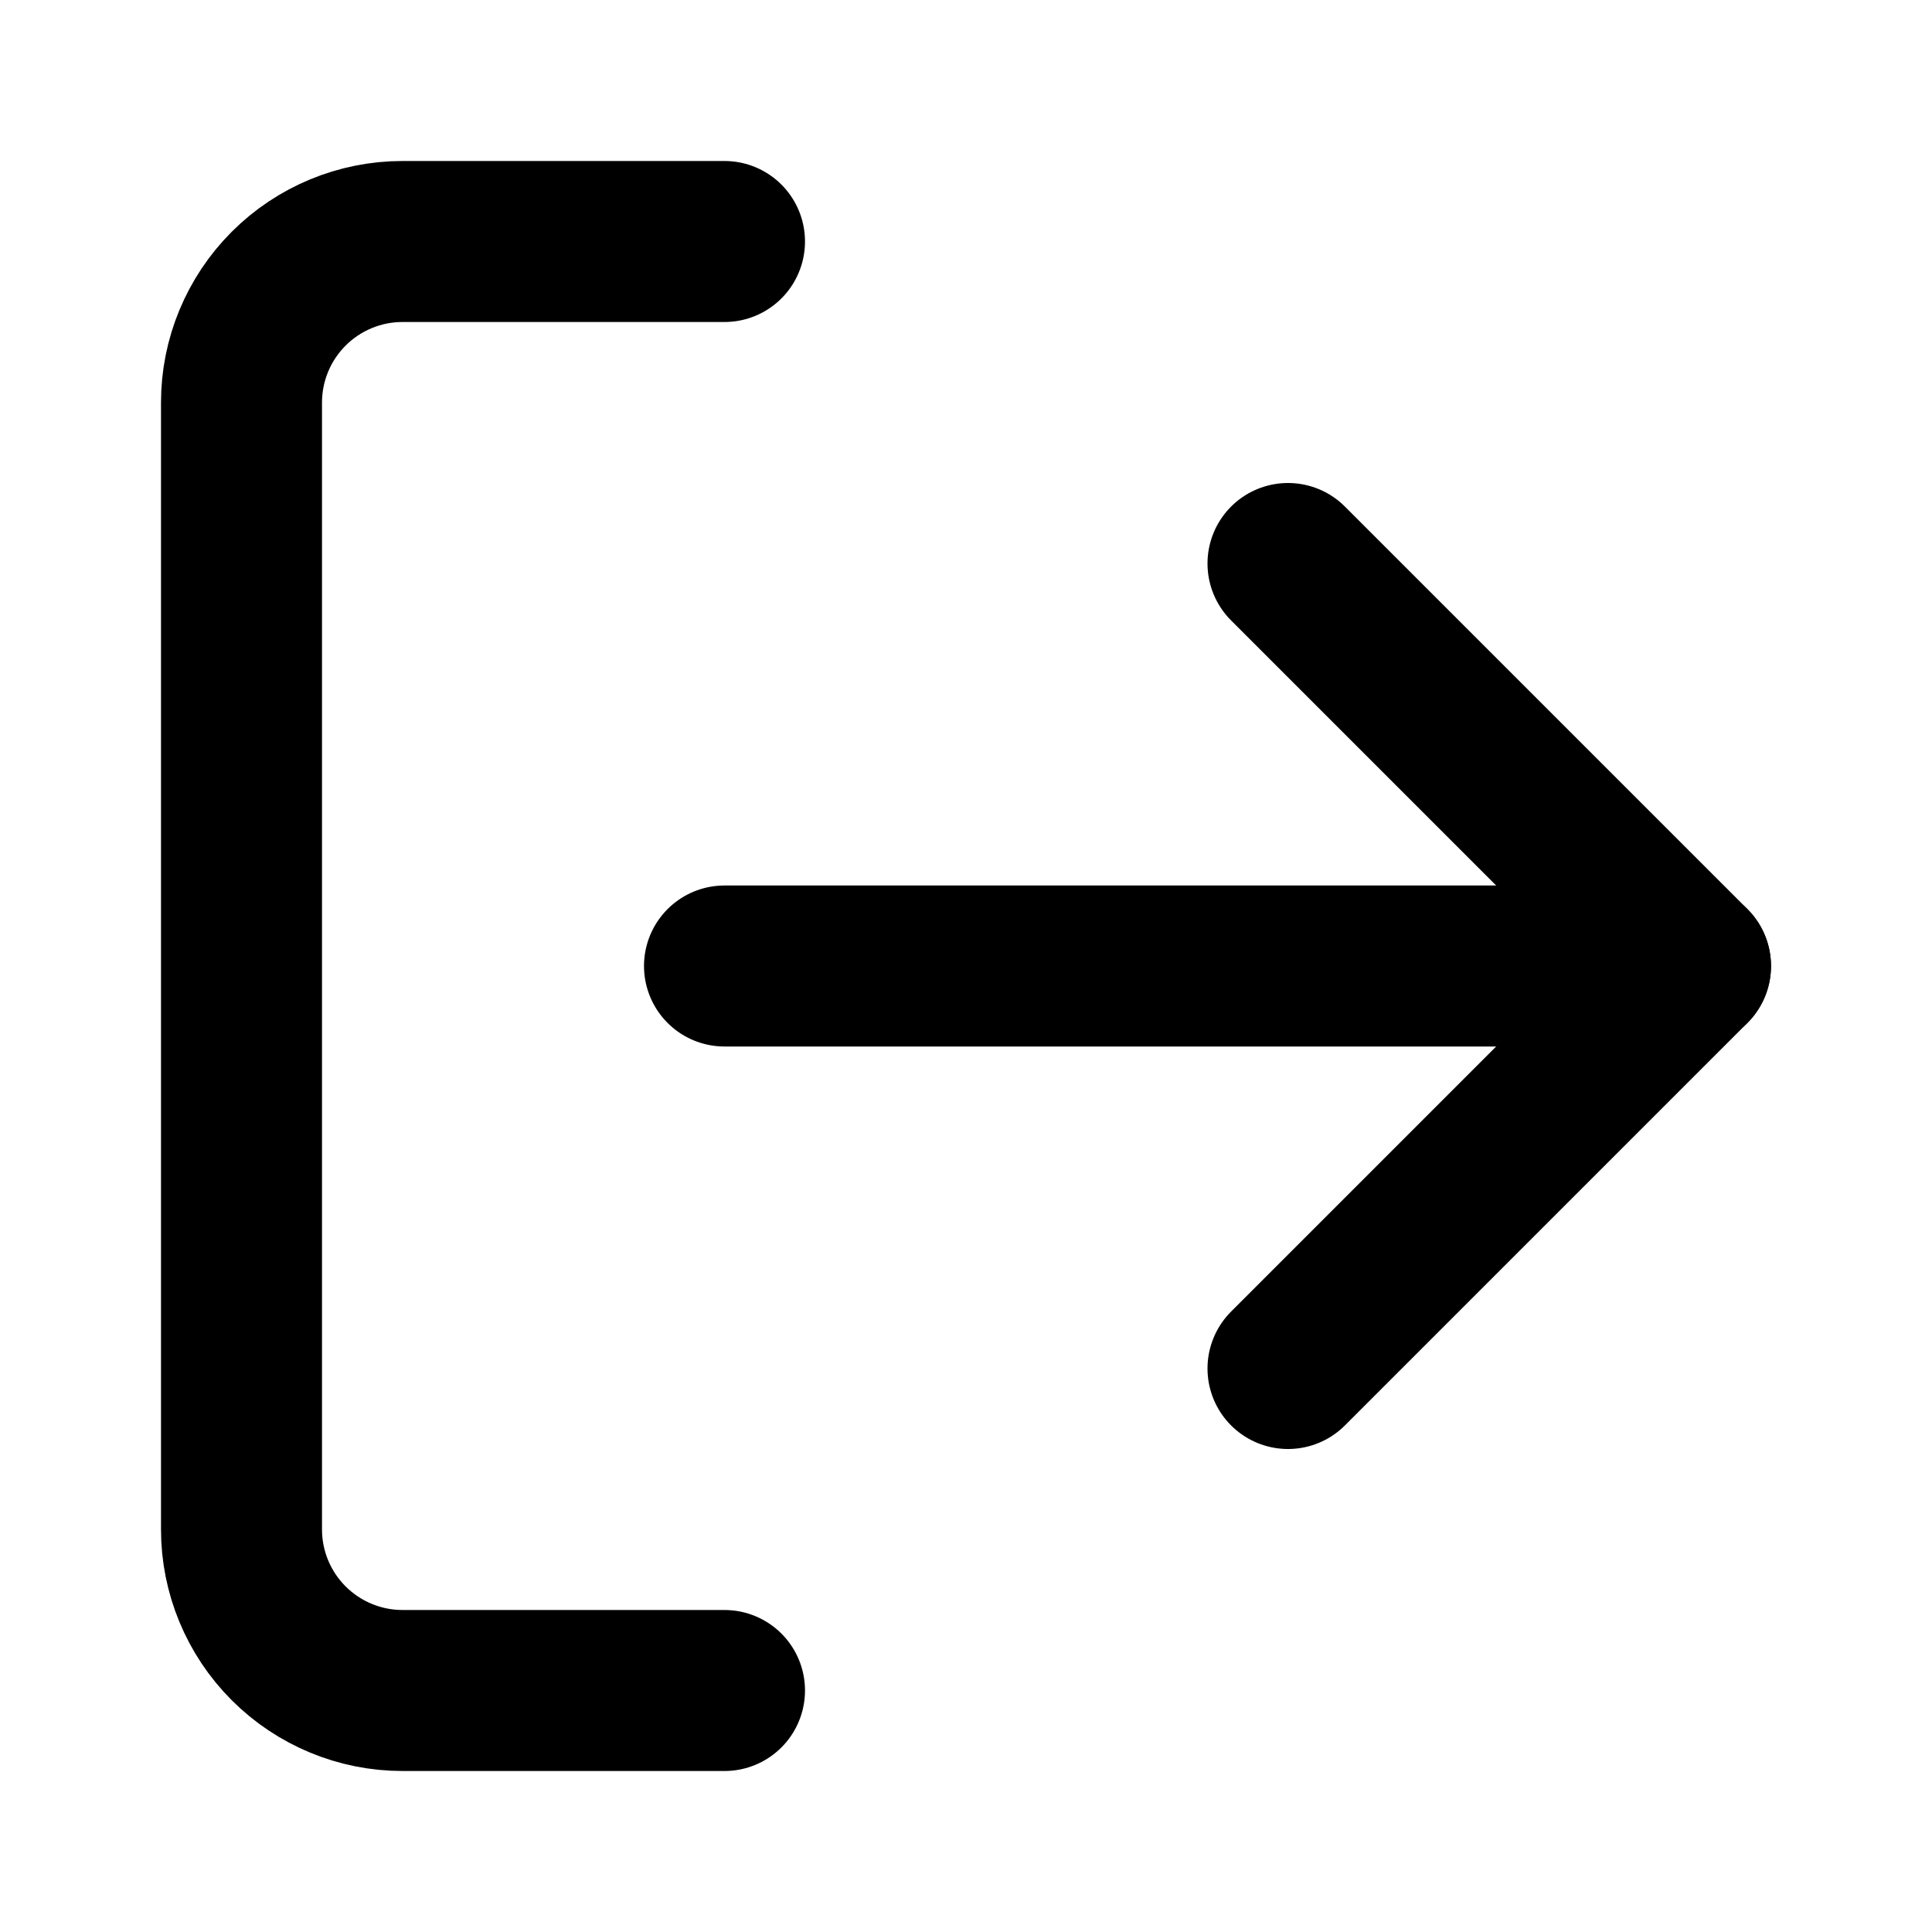
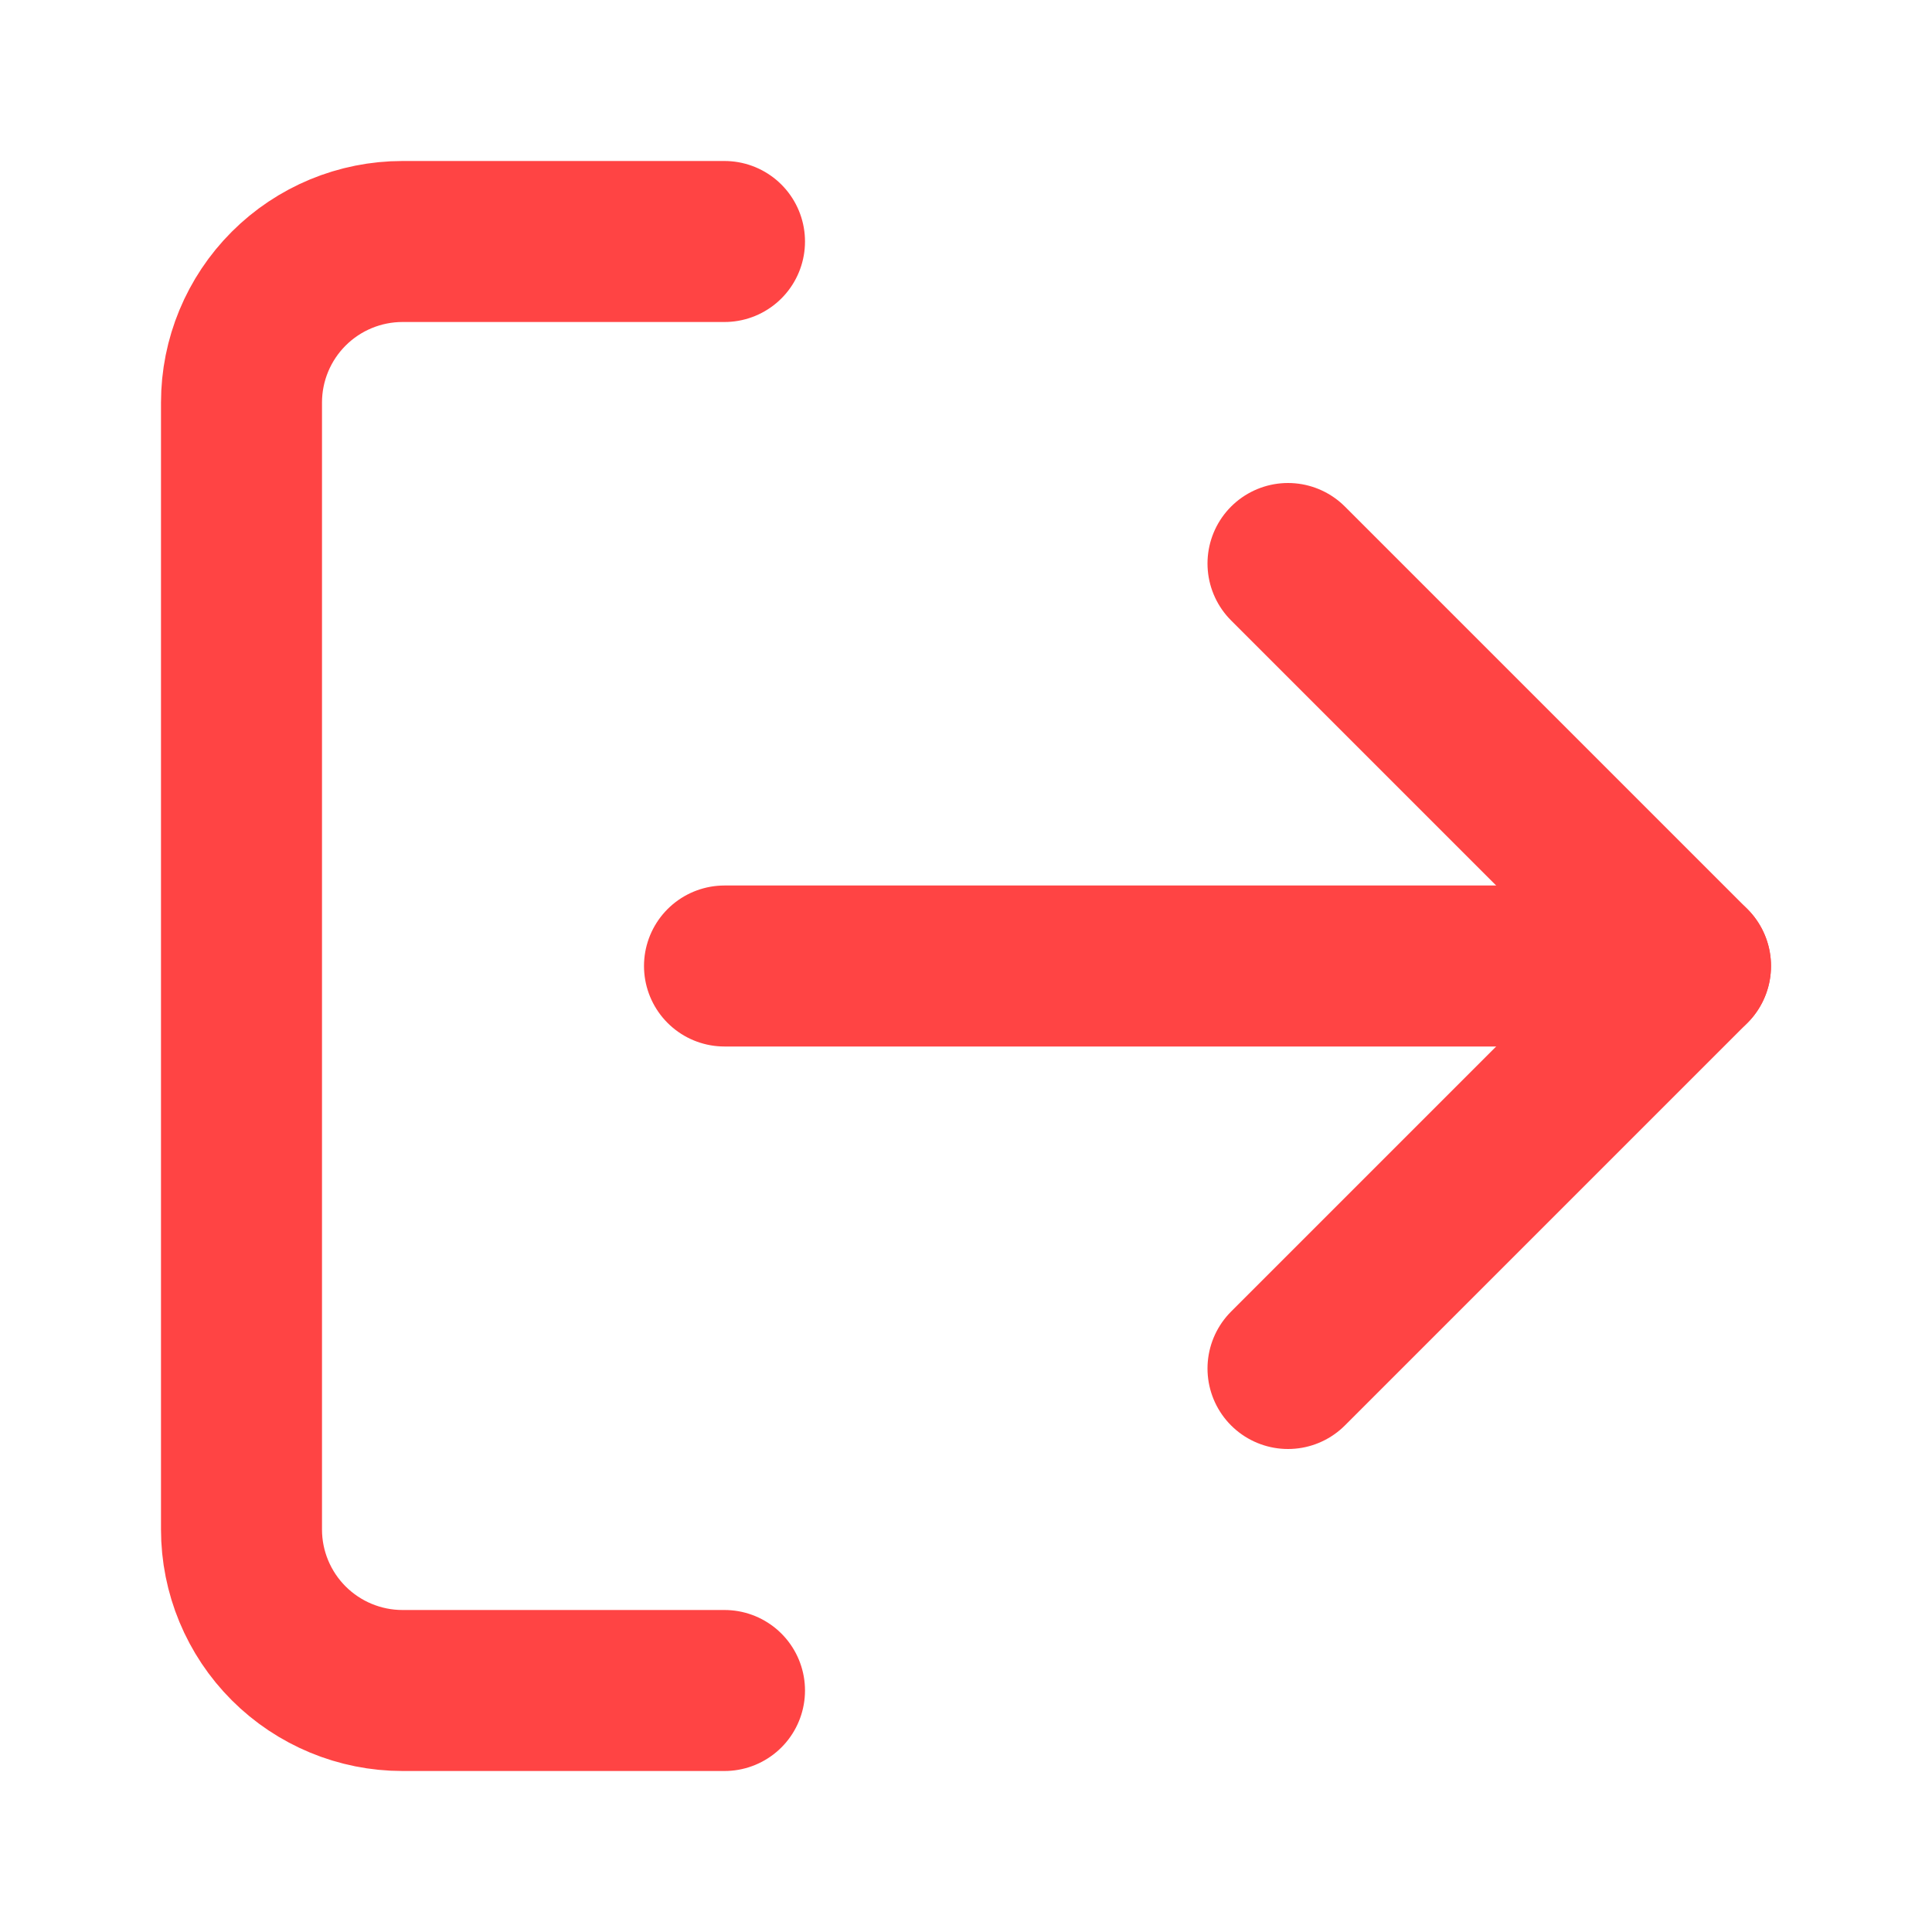
<svg xmlns="http://www.w3.org/2000/svg" width="24" height="24" viewBox="0 0 24 24" fill="none">
-   <path d="M9 21H5C4.47 21 3.961 20.789 3.586 20.414C3.211 20.039 3 19.53 3 19V5C3 4.47 3.211 3.961 3.586 3.586C3.961 3.211 4.47 3 5 3H9" stroke="black" stroke-width="2" stroke-linecap="round" stroke-linejoin="round" />
-   <path d="M16 17L21 12L16 7" stroke="black" stroke-width="2" stroke-linecap="round" stroke-linejoin="round" />
-   <path d="M21 12H9" stroke="black" stroke-width="2" stroke-linecap="round" stroke-linejoin="round" />
+   <path d="M9 21H5C4.47 21 3.961 20.789 3.586 20.414C3.211 20.039 3 19.53 3 19V5C3 4.47 3.211 3.961 3.586 3.586C3.961 3.211 4.47 3 5 3H9" stroke="#ff4444" stroke-width="2" stroke-linecap="round" stroke-linejoin="round" />
+   <path d="M16 17L21 12L16 7" stroke="#ff4444" stroke-width="2" stroke-linecap="round" stroke-linejoin="round" />
+   <path d="M21 12H9" stroke="#ff4444" stroke-width="2" stroke-linecap="round" stroke-linejoin="round" />
</svg>
